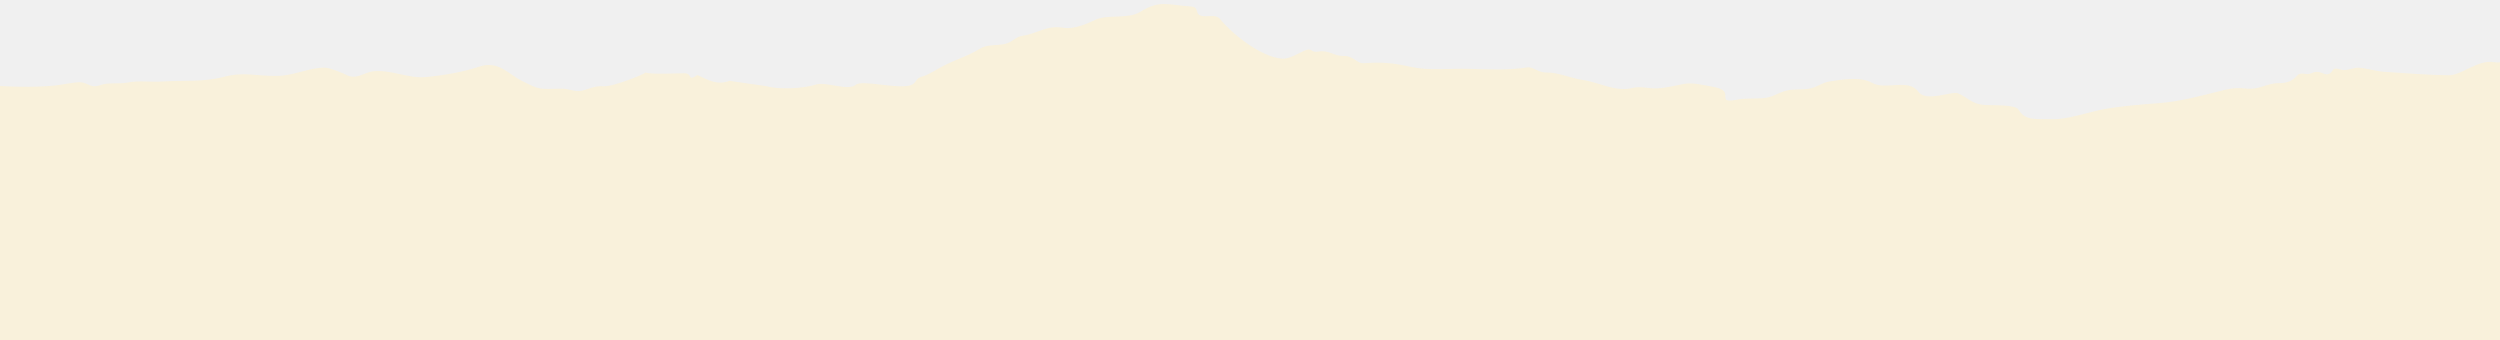
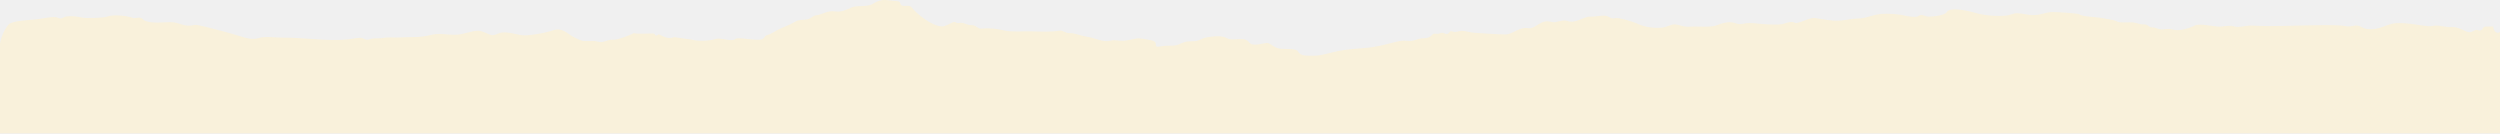
- <svg xmlns="http://www.w3.org/2000/svg" fill="none" viewBox="0 0 375 51">
-   <clipPath id="49t9j9vl8a">
-     <path fill="#fff" d="M0 0H375V51H0z" />
-   </clipPath>
-   <g clip-path="url(#49t9j9vl8a)">
-     <path fill="#F9F1DB" fill-rule="evenodd" d="M674.892 10.786c-1.106-.242-1.417-1.97-1.191-1.986-.899.061-1.52.008-2.446.042-1.009.04-.711.949-1.533 1.183-.796.226-.99-.446-1.741-.047-1.255.668-1.734.84-2.944.286-1.1-.503-2.575-1.33-4.232-1.258-1.501.065-2.892-.29-4.335-.46-1.21-.142-1.806.278-2.886.189-3.223-.26-8.36-1.517-11.427-.733-2.815.717-4.265 1.957-7.539 1.605-1.585-.172-1.876-.918-3.067-1.077-1.106-.146-2.103.43-3.294.228-2.892-.49-6.231-.354-9.259-.333-6.853.052-13.563.493-20.441.102-1.366-.075-3.896.713-5.086.321-1.366-.452-2.77-.14-4.187-.007-1.941.182-6.594-1.075-8.037-.39-1.928.917-4.84 1.977-7.234 1.277-1.359-.395-2.077.045-3.384.007-.958-.028-1.488-.6-2.582-.612-1.43-.015-1.527-1.101-2.912-.95-.731.079-2.439-.562-3.313-.626-1.249-.094-4.167.252-4.943-.331-.511-.387-4.478-.976-5.371-1.133-1.365-.237-5.477-.316-6.363-1.088-.281-.245-7.473-.718-8.368-.663-2.486.155-3.777 1.127-6.408.935-1.428-.104-2.778-.463-4.188-.548-1.505-.092-2.137.566-3.539.71-2.922.3-6.977-.027-9.559-.807-1.686-.51-7.968-2.087-9.031-.204-.536.948-4.353 1.41-5.695 1.336-1.122-.063-2.051-.98-3.089-.136-.605.496-3.398.03-4.06-.146-1.779-.473-5.419-.721-7.295-.553-3.096.276-4.561 1.387-7.418 1.437-1.767.03-3.764.533-5.667.643-2.571.148-5.224-.471-7.651-.804-1.605-.22-5.255 1.969-6.164 1.48-1.311-.707-2.95.286-4.254.456-1.439.184-2.895.06-4.336.023-2.605-.066-4.858-.734-7.527-.17-1.701.359-2.16-.344-3.706-.478-1.415-.12-3.237.451-4.362.915-1.948.801-6.055.267-8.364.458-2.185.181-3.051-.648-4.771-.718-1.068-.045-2.533.874-3.717.993-3.049.301-5.786-.225-8.017-1.291-.906-.433-5.458-1.848-6.47-1.638-1.926.397-1.818-.63-3.347-.749-1.56-.12-3.113.372-4.687.296-1.835-.088-4.392 2.212-6.885 1.37-1.282-.43-2.48.003-3.669.299-.994.246-1.658-.228-2.686-.236-2.538-.015-3.849 2.524-6.082 2.126-2.477-.442-4.847 1.984-6.873 1.958-3.346-.042-6.368-.32-9.652-.52-1.135-.069-2.823-.58-3.809-.613-.856-.027-1.84.561-2.699.282-1.469-.478-.947.314-1.774.652-.787.324-1.268-.74-2.611-.103-.789.374-1.561-.333-2.186.402-.552.65-1.417 1.107-2.674 1.085-1.91-.035-2.845 1.068-5.108.797-1.556-.185-2.664.11-4.082.468-2.789.706-5.811 1.512-8.834 1.732-2.593.19-5.745.455-8.144.886-2.247.403-5.55 1.587-7.831 1.527-2.34-.06-4.117.268-5.047-1.41-.455-.821-3.828-.652-5.028-.723-2.039-.12-2.623-1.13-4.072-1.754-.897-.384-4.8 1.38-5.951-.232-1.478-2.073-4.953-.173-6.96-1.342-1.61-.94-4.43-.519-6.392-.2-1.052.172-1.714.743-2.687 1.003-1.233.329-2.595.045-3.872.398-1.367.38-1.938 1.01-3.534 1.116-.877.057-2.666.01-3.405.154-4.142.814-.133-1.228-3.965-1.875-1.414-.238-2.985-.684-4.377-.428-1.252.232-2.594.582-3.903.664-1.31.083-2.563-.39-3.863-.049-2.437.636-5.015-.89-7.371-1.208-1.683-.228-3.777-1.18-5.493-1.119-1.072.04-2.087-.886-2.779-.777-3.048.475-5.91.312-8.959.223-2.724-.08-5.818.307-8.478-.278-2.55-.561-4.246-.781-7.097-.565-1.17.09-1.494-1.13-3.13-1.094-1.455.034-2.15-.947-3.78-.644-1.14.21-.813-.69-2.083-.134-.702.308-2.262 1.258-3.225 1.198-3.418-.208-7.945-4.102-9.339-5.89-.777-.995-2.213-.143-3.158-.662-.629-.343-.035-1.2-1.284-1.286-3.678-.25-4.64-1.014-7.655.844-1.73 1.066-4.857.335-6.578 1.12-1.233.562-3.164 1.509-4.938 1.223-2.527-.402-3.878.912-6.053 1.2-1.104.147-1.556 1.067-2.863 1.277-1.242.201-2.538.043-3.531.66-1.779 1.104-3.591 1.6-5.569 2.621-.657.339-2.246 1.347-3.003 1.527-1.213.286-.851.963-1.777 1.319-1.813.7-7.337-.846-8.293-.045-1.19.998-4.479-.556-6.086-.01-1.664.566-5.521.768-7.27.222-.156-.048-5.686-.766-5.537-.826-1.932.784-3.396-.193-4.859-.85-1.544 1.04-.688-.227-1.885-.26-.938-.023-5.104.232-5.918-.131.239.106-4.822 2.19-6.29 2.08-1.4-.104-2.244.47-3.325.677-.978.188-1.949-.336-2.92-.319-3.591.061-3.185.236-6.1-1.226-1.919-.965-3.425-3.048-6.316-2.069-2.33.79-5.463 1.329-8.079 1.564-2.486.225-5.262-1.187-7.853-.867-1.256.156-2.495 1.307-3.943.548-.452-.237-2.46-1.084-3.222-1.099-2.29-.046-4.596 1.19-7.13 1.233-3.365.059-4.93-.682-8.165.17-2.95.776-6.03.472-9.07.672-1.837.122-3.455-.192-5.305.165-1.17.227-2.945-.024-3.898.333-1.563.59-1.725-.182-3.01-.377-.662-.103-3.16.412-3.93.484-6.987.652-13.366-.602-20.436-.553-1.954.014-5.41-.464-7.175.109-1.355.438-2.845.325-4.173-.044-2.865-.794-5.593-1.717-8.552-2.424-1.058-.253-6.377-1.775-7.257-1.57-3.604.83-4.397-.896-7.614-.872-2.31.018-5.354.46-7.582-.344-1.086-.391-.687-.985-2.233-1.064.304.015-1.526.185-1.54.178-1.763-.765-6.276-1.24-8.117-.5-1.16.466-6.582.57-7.843.315-1.562-.314-3.083-.59-4.778-.347-1.256.18-1.502 1.029-2.794.377-1.136-.575-5.177.39-6.755.54-1.983.191-7.386.375-8.46 1.588-1.352 1.524-.665 4.355-.786 6.028-.785 10.896-1.029 21.823-1.466 32.723-.116 2.894-.225 5.79-.35 8.685-.105 2.454-.558 3.028 3.052 3.95 1.483.378 1.866 1.118 3.746.717 1.094-.232 2.712-.073 3.79.047 1.772.2 3.627.46 4.294 1.203 2.05-1.074 6.606-.002 9.134.173.901.062 2.573-.965 3.203-.39.692.632 1.921.809 2.818 1.289.844.457 4.79-.75 5.788-.983 2.078-.482 5.346 1.066 5.93 2.201 1.903-1.236 5.096.444 7.52-.334 2.48-.793 4.962-.654 7.186.087 1.258.419 2.244.159 3.561.249 1.367.093 2.475.719 3.928.835 2.338.186 6.306.25 8.29 1.006 1.34.508 2.852.381 4.342.427.603.02.982-1.095 2.066-1.234 2.514-.325 4.574-.609 6.74-1.407 1.998-.737 5.465-1.322 7.764-1.664 1.61-.237 2.182.259 3.565.499.82.141 2.29-.897 2.86-1.07 1.646-.498 3.066.225 4.663-.552.756-.365 2.227-.146 2.817.28 1.182.852 5.867-.77 7.157-1.062 2.97-.675 4.644-.817 7.74-1.1 1.412-.13 2.284-.771 3.81-.616 1.517.152 2.924.636 4.453.818 6.193.735 11.867-.202 17.971.789 3.405.554 6.052.938 9.216 1.94 2.35.742 4.482 1.828 7.053 2.168 1.963.257 3.043.525 5.313.511 1.876-.013 7.468-.333 8.859-1.181.598-.367 4.007-1.803 4.873-1.944.338-.056 2.052.117 2.055-.42.002-.598.356-1.137 1.475-1.102 2.31.073 3.962.434 6.296.716 3.199.386 7.121.045 9.916 1.294 2.128.953 3.8.841 6.237 1.565 2.162.647 3.05-.84 4.766-1.47 1.777-.649 3.584-1.434 5.705-1.708 2.02-.263 4.486-.284 6.303-.821.635-.19 3.256.222 4.104.174 1.728-.099 3.459-.124 5.188-.215 2.943-.154 5.394-1.346 8.367-1.349 3.389 0 6.45.574 9.966.475 1.694-.048 3.262.419 4.959.343.751-.035.99.69 2.112.58 2.309-.23 8.634-.041 9.067 1.688 2.825-1.707 3.65.026 5.799.58 2.055.53 4.376.927 6.06 1.904 3.114 1.808 7.685-1.11 9.21-2.962.784-.954 7.517-4.636 9.664-4.163 2.499.551 3.414-.637 6.139-.66 2.636-.023 4.193.332 6.637.087 1.418-.142 2.58.47 3.951.358 1.036-.084 2.169-.498 3.195-.665 2.184-.354 4.873-.229 7.072-.103 2.449.137 3.578.207 5.551.696 1.702.422 5.573-.412 7.454-.495 1.322-.06 2.452-.44 3.665.106.236.104 1.246 1.213 1.772 1.118 1.898-.344 3.186-1.443 5.379-.738 2.691.867 1.769 1.322 4.893.809 1.351-.225 4.742-.238 6.124-.137 1.085.08 2.839 1.42 3.601 1.312 1.255-.18 2.399.2 3.53.44 1.868.395 3.996.195 5.763-.263 2.839-.737 5.288-.495 8.172-1.36 1.058-.316 2.489-.3 3.18.37.839.809 1.68-.158 2.843-.037 1.552.16 5.578 1.994 5.897 2.762.378.915 3.114 2.537 4.911 2.147 2.841-.62 4.583 1.803 6.357 2.698 2.017 1.014 4.343 1.76 6.279 2.813 1.327.722 3.706 4.246 5.998 2.695 1.177-.794 2.341-.238 3.794-.329 1.691-.107 2.275-.88 3.6-1.355 1.953-.695 3.31-.144 5.015-1.294 1.623-1.094 5.681-2.423 8.007-2.808.745-1.05 2.99-.28 4.168-.096 1.142.178 1.371-.162 2.472-.459 2.146-.583 4.481-1.05 6.574-1.51 1.887-.418 3.767-1.618 5.813-1.886 1.171-.15 1.684.503 2.736.53.623.016 2.128-.419 2.79-.516 2.5-.37 1.804-.523 4.186.547.687.308 2.204 1.125 3.308.913 3.496-.678 4.788 1.334 8.059 1.251 1.955-.048 5.099.409 6.852.947 2.365.725 4.59.337 7.169-.002 1.44-.19 1.791-.942 3.288-.97 1.413-.027 2.651-.468 3.816-.913 2.807-1.07 5.299 1.036 8.025.375 4.227-1.03 10.21.06 14.221 1.127 2.592.69 5.996.93 8.872 1.402 1.739.283 5.933.956 7.269 1.65 2.338 1.212 4.146 1.6 6.678 2.523 1.628.596 3.552.67 5.359.927 1.199.17.943-.96 1.102-1.328.417-.976 2.005-1.775 2.118-2.774.114-1.03 1.54-.586 2.473-.712 2.694-.366 4.021-1.356 6.162-2.088 1.095-.372 1.812-.28 2.889-.825.976-.495 1.152-1.038 2.503-1.212.517-.065 2.757-.536 3.212-.339.723.313-.394.667.188.938 1.109-.387 1.102-1.623 2.636-1.17 1.378.404 2.605-.696 3.641-.11 1.199.678 3.524.694 4.406 1.53 1.058 1.006-.881 1.324-.75 2.237 1.48-.025.411-.596 2.552-.405 1.142.102 2.23.562 3.375.727 2.136.307 3.856.703 5.338-.615.301-.266 5.341-2.039 5.566-1.934.732.342 6.653.26 7.23.046.451-.167 5.522-1.252 5.894-1.22 1.071.086 2.502-.497 3.323-.328.961.196 1.689.55 2.791.355 1.225-.218 1.81.376 2.813.274.941-.096.396-.957 1.714-.689 1.188.24 1.203-.736 2.131-.887 1.096-.177 2.328.551 3.561.435 1.514-.142 6.51-.059 7.035-1.027.664-1.232 5.081.807 6.255.374 2.228-.825 3.802-.387 5.889-.379 1.287.008 1.307-.952 2.944-.538 1.223.311 2.097.98 3.404.29 1.488-.785 3.856-.104 5.454.42 2.55.833 5.708 1.138 8.095 2.065.796.309 1.793.242 2.621.488.66.195.66.885 1.352 1.19 1.566.683 3.637 1.574 3.404 2.912 1.119-.527 6.542-.237 8.502-1.861.855-.704 6.407-.73 7.552-.586 2.789.347 2.976.852 5.235 1.424 1.824.46 3.507 1.218 5.539 1.34 1.016.06 1.734-.357 2.685.012 4.452 1.724 7.791 2.741 12.974 3.12.705.05 2.485-.336 2.925.065.31.28 2.238.592 2.756.435 2.996-.913 1.89-1.598 5.461-.44 1.146.373 7.131.513 8.49.329 1.585-.218 6.186-1.835 7.053-.574.796 1.162 2.44-.275 4.038.308 2.297.835 5.002-5.187 7.823-4.719 3.32.548 7.176-2.103 10.573-2.13 2.977-.025 3.96-3.878 6.562-3.517 1.061.145 1.85-.106 2.717-.095V10.51c-.343.207-.634.322-.841.277z" clip-rule="evenodd" />
-   </g>
+ <svg xmlns="http://www.w3.org/2000/svg" height="20" width="375" viewBox="0 0 375 20">
+   <defs id="defs5123">
+     <clipPath id="clipPath5159">
+       <rect y="0" x="0" height="20" width="375" style="fill:none;fill-opacity:1" />
+     </clipPath>
+   </defs>
+   <path clip-path="url(#clipPath5159)" clip-rule="evenodd" fill="#f9f1db" fill-rule="evenodd" d="m 374.593,4.925 c -0.535,-0.117 -0.685,-0.953 -0.576,-0.96 -0.435,0.029 -0.735,0.004 -1.183,0.02 -0.488,0.019 -0.344,0.459 -0.741,0.572 -0.385,0.109 -0.479,-0.216 -0.842,-0.023 -0.607,0.323 -0.839,0.406 -1.424,0.138 -0.532,-0.243 -1.245,-0.643 -2.047,-0.608 -0.726,0.031 -1.399,-0.14 -2.096,-0.222 -0.585,-0.069 -0.873,0.134 -1.396,0.091 -1.559,-0.126 -4.043,-0.734 -5.526,-0.354 -1.361,0.347 -2.062,0.946 -3.646,0.776 -0.766,-0.083 -0.907,-0.444 -1.483,-0.521 -0.535,-0.071 -1.017,0.208 -1.593,0.11 -1.399,-0.237 -3.013,-0.171 -4.477,-0.161 -3.314,0.025 -6.559,0.238 -9.885,0.049 -0.661,-0.036 -1.884,0.345 -2.459,0.155 -0.661,-0.219 -1.34,-0.068 -2.025,-0.003 -0.939,0.088 -3.189,-0.52 -3.887,-0.189 -0.932,0.443 -2.341,0.956 -3.498,0.618 -0.657,-0.191 -1.004,0.022 -1.636,0.003 -0.463,-0.014 -0.72,-0.29 -1.249,-0.296 -0.692,-0.007 -0.738,-0.532 -1.408,-0.459 -0.353,0.038 -1.179,-0.272 -1.602,-0.303 -0.604,-0.045 -2.015,0.122 -2.39,-0.16 -0.247,-0.187 -2.165,-0.472 -2.597,-0.548 -0.66,-0.115 -2.649,-0.153 -3.077,-0.526 -0.136,-0.118 -3.614,-0.347 -4.047,-0.321 -1.202,0.075 -1.826,0.545 -3.099,0.452 -0.691,-0.05 -1.343,-0.224 -2.025,-0.265 -0.728,-0.044 -1.033,0.274 -1.711,0.343 -1.413,0.145 -3.374,-0.013 -4.623,-0.39 -0.815,-0.247 -3.853,-1.009 -4.367,-0.099 -0.259,0.458 -2.105,0.682 -2.754,0.646 -0.543,-0.03 -0.992,-0.474 -1.494,-0.066 -0.293,0.24 -1.643,0.015 -1.963,-0.071 -0.86,-0.229 -2.621,-0.349 -3.528,-0.267 -1.497,0.133 -2.206,0.671 -3.587,0.695 -0.854,0.015 -1.82,0.258 -2.74,0.311 -1.243,0.072 -2.526,-0.228 -3.7,-0.389 -0.776,-0.106 -2.541,0.952 -2.981,0.716 -0.634,-0.342 -1.427,0.138 -2.057,0.221 -0.696,0.089 -1.4,0.029 -2.097,0.011 -1.26,-0.032 -2.349,-0.355 -3.64,-0.082 -0.823,0.174 -1.045,-0.166 -1.792,-0.231 -0.684,-0.058 -1.565,0.218 -2.109,0.442 -0.942,0.387 -2.928,0.129 -4.045,0.221 -1.057,0.088 -1.475,-0.313 -2.307,-0.347 -0.516,-0.022 -1.225,0.423 -1.797,0.48 -1.474,0.146 -2.798,-0.109 -3.877,-0.624 -0.438,-0.209 -2.639,-0.894 -3.129,-0.792 -0.931,0.192 -0.879,-0.305 -1.619,-0.362 -0.754,-0.058 -1.505,0.18 -2.267,0.143 -0.887,-0.043 -2.124,1.07 -3.329,0.663 -0.62,-0.208 -1.199,0.002 -1.774,0.145 -0.481,0.119 -0.802,-0.11 -1.299,-0.114 -1.227,-0.007 -1.861,1.221 -2.941,1.028 -1.198,-0.214 -2.344,0.959 -3.324,0.947 -1.618,-0.02 -3.079,-0.155 -4.668,-0.251 -0.549,-0.033 -1.365,-0.28 -1.842,-0.296 -0.414,-0.013 -0.89,0.271 -1.305,0.136 -0.71,-0.231 -0.458,0.152 -0.858,0.315 -0.381,0.157 -0.613,-0.358 -1.263,-0.05 -0.382,0.181 -0.755,-0.161 -1.057,0.194 -0.267,0.314 -0.685,0.535 -1.293,0.525 -0.924,-0.017 -1.376,0.516 -2.47,0.385 -0.752,-0.089 -1.288,0.053 -1.974,0.226 -1.349,0.341 -2.81,0.731 -4.272,0.838 -1.254,0.092 -2.778,0.22 -3.938,0.428 -1.087,0.195 -2.684,0.767 -3.787,0.738 -1.132,-0.029 -1.991,0.13 -2.441,-0.682 -0.22,-0.397 -1.851,-0.315 -2.431,-0.35 -0.986,-0.058 -1.268,-0.546 -1.969,-0.848 -0.434,-0.186 -2.321,0.667 -2.878,-0.112 -0.715,-1.002 -2.395,-0.084 -3.366,-0.649 -0.779,-0.455 -2.142,-0.251 -3.091,-0.097 -0.509,0.083 -0.829,0.359 -1.299,0.485 -0.596,0.159 -1.255,0.022 -1.872,0.192 -0.661,0.184 -0.937,0.488 -1.709,0.54 -0.424,0.028 -1.289,0.005 -1.647,0.074 -2.003,0.394 -0.064,-0.594 -1.917,-0.907 -0.684,-0.115 -1.443,-0.331 -2.117,-0.207 -0.605,0.112 -1.254,0.281 -1.887,0.321 -0.633,0.04 -1.239,-0.189 -1.868,-0.024 -1.178,0.308 -2.425,-0.43 -3.564,-0.584 -0.814,-0.11 -1.826,-0.571 -2.656,-0.541 -0.518,0.019 -1.009,-0.428 -1.344,-0.376 -1.474,0.23 -2.858,0.151 -4.332,0.108 -1.317,-0.039 -2.813,0.148 -4.1,-0.134 -1.233,-0.271 -2.053,-0.378 -3.432,-0.273 -0.566,0.044 -0.722,-0.546 -1.514,-0.529 -0.704,0.016 -1.04,-0.458 -1.828,-0.311 -0.551,0.102 -0.393,-0.334 -1.007,-0.065 -0.339,0.149 -1.094,0.608 -1.56,0.579 -1.653,-0.101 -3.842,-1.984 -4.516,-2.848 -0.376,-0.481 -1.07,-0.069 -1.527,-0.32 -0.304,-0.166 -0.017,-0.58 -0.621,-0.622 -1.779,-0.121 -2.244,-0.49 -3.702,0.408 -0.837,0.515 -2.349,0.162 -3.181,0.542 -0.596,0.272 -1.53,0.73 -2.388,0.591 -1.222,-0.194 -1.875,0.441 -2.927,0.58 -0.534,0.071 -0.752,0.516 -1.384,0.618 -0.601,0.097 -1.227,0.021 -1.708,0.319 -0.86,0.534 -1.737,0.774 -2.693,1.267 -0.318,0.164 -1.086,0.651 -1.452,0.738 -0.587,0.138 -0.412,0.466 -0.859,0.638 -0.877,0.339 -3.548,-0.409 -4.01,-0.022 -0.575,0.483 -2.166,-0.269 -2.943,-0.005 -0.805,0.274 -2.67,0.371 -3.516,0.107 -0.075,-0.023 -2.75,-0.37 -2.678,-0.399 -0.934,0.379 -1.642,-0.093 -2.35,-0.411 -0.747,0.503 -0.333,-0.11 -0.912,-0.126 -0.454,-0.011 -2.468,0.112 -2.862,-0.063 0.116,0.051 -2.332,1.059 -3.042,1.006 -0.677,-0.05 -1.085,0.227 -1.608,0.327 -0.473,0.091 -0.942,-0.162 -1.412,-0.154 -1.737,0.029 -1.54,0.114 -2.95,-0.593 -0.928,-0.467 -1.656,-1.474 -3.054,-1.001 -1.127,0.382 -2.642,0.643 -3.907,0.756 -1.202,0.109 -2.545,-0.574 -3.798,-0.419 -0.607,0.075 -1.207,0.632 -1.907,0.265 -0.219,-0.115 -1.19,-0.524 -1.558,-0.531 -1.107,-0.022 -2.223,0.575 -3.448,0.596 -1.627,0.029 -2.384,-0.33 -3.948,0.082 -1.427,0.375 -2.916,0.228 -4.386,0.325 -0.888,0.059 -1.671,-0.093 -2.565,0.08 -0.566,0.11 -1.424,-0.012 -1.885,0.161 -0.756,0.285 -0.834,-0.088 -1.456,-0.182 -0.32,-0.05 -1.528,0.199 -1.9,0.234 -3.379,0.315 -6.464,-0.291 -9.882,-0.267 -0.945,0.007 -2.616,-0.224 -3.47,0.053 -0.655,0.212 -1.376,0.157 -2.018,-0.021 -1.385,-0.384 -2.705,-0.83 -4.136,-1.172 -0.512,-0.122 -3.084,-0.858 -3.509,-0.759 -1.743,0.401 -2.126,-0.433 -3.682,-0.422 -1.117,0.009 -2.589,0.222 -3.667,-0.166 -0.525,-0.189 -0.332,-0.476 -1.08,-0.515 0.147,0.007 -0.738,0.089 -0.745,0.086 -0.853,-0.37 -3.035,-0.6 -3.925,-0.242 -0.561,0.225 -3.183,0.276 -3.793,0.152 -0.755,-0.152 -1.491,-0.285 -2.311,-0.168 -0.607,0.087 -0.726,0.498 -1.351,0.182 -0.549,-0.278 -2.503,0.189 -3.267,0.261 -0.959,0.092 -3.572,0.181 -4.091,0.768 C 0.641,4.421 0.059,5.79 0,6.599 v 15.824 4.2 1.91 c 0.717,0.183 2.415,0.541 3.324,0.347 0.529,-0.112 1.311,-0.035 1.833,0.023 0.857,0.097 1.754,0.222 2.076,0.582 0.991,-0.519 3.195,-9.67e-4 4.417,0.084 0.436,0.03 1.244,-0.467 1.549,-0.189 0.335,0.306 0.929,0.391 1.363,0.623 0.408,0.221 2.316,-0.363 2.799,-0.475 1.005,-0.233 2.585,0.515 2.868,1.064 0.92,-0.598 2.464,0.215 3.637,-0.162 1.199,-0.383 2.4,-0.316 3.475,0.042 0.608,0.203 1.085,0.077 1.722,0.12 0.661,0.045 1.197,0.348 1.9,0.404 1.131,0.09 3.049,0.121 4.009,0.486 0.648,0.246 1.379,0.184 2.1,0.206 0.292,0.01 0.475,-0.53 0.999,-0.597 1.216,-0.157 2.212,-0.294 3.259,-0.68 0.966,-0.356 2.643,-0.639 3.755,-0.805 0.779,-0.115 1.055,0.125 1.724,0.241 0.397,0.068 1.107,-0.434 1.383,-0.517 0.796,-0.241 1.483,0.109 2.255,-0.267 0.366,-0.177 1.077,-0.071 1.362,0.135 0.572,0.412 2.837,-0.372 3.461,-0.514 1.436,-0.326 2.246,-0.395 3.743,-0.532 0.683,-0.063 1.104,-0.373 1.842,-0.298 0.734,0.073 1.414,0.308 2.153,0.396 2.995,0.355 5.739,-0.098 8.69,0.382 1.647,0.268 2.927,0.454 4.457,0.938 1.136,0.359 2.167,0.884 3.411,1.048 0.949,0.124 1.472,0.254 2.569,0.247 0.907,-0.006 3.611,-0.161 4.284,-0.571 0.289,-0.177 1.938,-0.872 2.356,-0.94 0.163,-0.027 0.992,0.057 0.994,-0.203 9.67e-4,-0.289 0.172,-0.55 0.713,-0.533 1.117,0.035 1.916,0.21 3.045,0.346 1.547,0.187 3.444,0.022 4.795,0.626 1.029,0.461 1.838,0.407 3.016,0.757 1.046,0.313 1.475,-0.406 2.305,-0.711 0.859,-0.314 1.733,-0.693 2.759,-0.826 0.977,-0.127 2.169,-0.137 3.048,-0.397 0.307,-0.092 1.575,0.107 1.985,0.084 0.836,-0.048 1.673,-0.06 2.509,-0.104 1.423,-0.074 2.608,-0.651 4.046,-0.652 1.639,0 3.119,0.278 4.819,0.23 0.819,-0.023 1.577,0.203 2.398,0.166 0.363,-0.017 0.479,0.334 1.021,0.28 1.117,-0.111 4.175,-0.02 4.385,0.816 1.366,-0.825 1.765,0.013 2.804,0.28 0.994,0.256 2.116,0.448 2.93,0.921 1.506,0.874 3.716,-0.537 4.454,-1.432 0.379,-0.461 3.635,-2.242 4.673,-2.013 1.208,0.266 1.651,-0.308 2.969,-0.319 1.275,-0.011 2.028,0.161 3.21,0.042 0.686,-0.069 1.248,0.227 1.911,0.173 0.501,-0.041 1.049,-0.241 1.545,-0.322 1.056,-0.171 2.356,-0.111 3.42,-0.05 1.184,0.066 1.73,0.1 2.684,0.337 0.823,0.204 2.695,-0.199 3.605,-0.239 0.639,-0.029 1.186,-0.213 1.772,0.051 0.114,0.05 0.603,0.587 0.857,0.541 0.918,-0.166 1.541,-0.698 2.601,-0.357 1.301,0.419 0.855,0.639 2.366,0.391 0.653,-0.109 2.293,-0.115 2.961,-0.066 0.525,0.039 1.373,0.687 1.741,0.634 0.607,-0.087 1.16,0.097 1.707,0.213 0.903,0.191 1.932,0.094 2.787,-0.127 1.373,-0.356 2.557,-0.239 3.952,-0.658 0.512,-0.153 1.204,-0.145 1.538,0.179 0.406,0.391 0.812,-0.076 1.375,-0.018 0.751,0.077 2.697,0.964 2.852,1.336 0.183,0.442 1.506,1.227 2.375,1.038 1.374,-0.3 2.216,0.872 3.074,1.305 0.975,0.49 2.1,0.851 3.036,1.36 0.642,0.349 1.792,2.053 2.901,1.303 0.569,-0.384 1.132,-0.115 1.835,-0.159 0.818,-0.052 1.1,-0.426 1.741,-0.655 0.944,-0.336 1.601,-0.07 2.425,-0.626 0.785,-0.529 2.747,-1.172 3.872,-1.358 0.36,-0.508 1.446,-0.135 2.016,-0.046 0.552,0.086 0.663,-0.078 1.195,-0.222 1.038,-0.282 2.167,-0.508 3.179,-0.73 0.913,-0.202 1.822,-0.782 2.811,-0.912 0.566,-0.073 0.814,0.243 1.323,0.256 0.301,0.008 1.029,-0.203 1.349,-0.25 1.209,-0.179 0.872,-0.253 2.024,0.265 0.332,0.149 1.066,0.544 1.6,0.442 1.691,-0.328 2.315,0.645 3.897,0.605 0.945,-0.023 2.466,0.198 3.313,0.458 1.144,0.351 2.22,0.163 3.467,-9.67e-4 0.696,-0.092 0.866,-0.456 1.59,-0.469 0.683,-0.013 1.282,-0.226 1.845,-0.442 1.357,-0.517 2.562,0.501 3.881,0.181 2.044,-0.498 4.937,0.029 6.877,0.545 1.253,0.334 2.9,0.45 4.29,0.678 0.841,0.137 2.869,0.462 3.515,0.798 1.131,0.586 2.005,0.774 3.229,1.22 0.787,0.288 1.718,0.324 2.591,0.448 0.58,0.082 0.456,-0.464 0.533,-0.642 0.202,-0.472 0.97,-0.858 1.024,-1.341 0.055,-0.498 0.745,-0.283 1.196,-0.344 1.303,-0.177 1.944,-0.656 2.98,-1.01 0.53,-0.18 0.876,-0.135 1.397,-0.399 0.472,-0.239 0.557,-0.502 1.21,-0.586 0.25,-0.031 1.333,-0.259 1.553,-0.164 0.35,0.151 -0.191,0.323 0.091,0.454 0.536,-0.187 0.533,-0.785 1.275,-0.566 0.666,0.195 1.26,-0.337 1.761,-0.053 0.58,0.328 1.704,0.336 2.131,0.74 0.512,0.486 -0.426,0.64 -0.363,1.082 0.716,-0.012 0.199,-0.288 1.234,-0.196 0.552,0.049 1.078,0.272 1.632,0.352 1.033,0.148 1.865,0.34 2.581,-0.297 0.146,-0.129 2.583,-0.986 2.692,-0.935 0.354,0.165 3.217,0.126 3.496,0.022 0.218,-0.081 2.67,-0.605 2.85,-0.59 0.518,0.042 1.21,-0.24 1.607,-0.159 0.465,0.095 0.817,0.266 1.35,0.172 0.592,-0.105 0.875,0.182 1.36,0.133 0.455,-0.046 0.191,-0.463 0.829,-0.333 0.575,0.116 0.582,-0.356 1.031,-0.429 0.53,-0.086 1.126,0.266 1.722,0.21 0.732,-0.069 3.148,-0.029 3.402,-0.497 0.321,-0.596 2.457,0.39 3.025,0.181 1.077,-0.399 1.839,-0.187 2.848,-0.183 0.622,0.004 0.632,-0.46 1.424,-0.26 0.591,0.15 1.014,0.474 1.646,0.14 0.72,-0.38 1.865,-0.05 2.637,0.203 1.233,0.403 2.76,0.55 3.915,0.999 0.385,0.149 0.867,0.117 1.267,0.236 0.319,0.094 0.319,0.428 0.654,0.575 0.757,0.33 1.759,0.761 1.646,1.408 0.541,-0.255 3.164,-0.115 4.111,-0.9 0.413,-0.34 3.098,-0.353 3.652,-0.283 1.349,0.168 1.439,0.412 2.532,0.689 0.882,0.222 1.696,0.589 2.679,0.648 0.491,0.029 0.839,-0.173 1.298,0.006 2.153,0.834 3.768,1.325 6.274,1.509 0.341,0.024 1.202,-0.162 1.414,0.031 0.15,0.135 1.082,0.286 1.333,0.21 1.449,-0.442 0.914,-0.773 2.641,-0.213 0.554,0.18 3.448,0.248 4.106,0.159 0.766,-0.105 2.991,-0.887 3.411,-0.278 0.385,0.562 1.18,-0.133 1.953,0.149 1.111,0.404 2.419,-2.508 3.783,-2.282 1.605,0.265 3.47,-1.017 5.113,-1.03 1.44,-0.012 1.915,-1.875 3.173,-1.701 0.513,0.07 0.895,-0.051 1.314,-0.046 V 4.792 c -0.166,0.1 -0.307,0.156 -0.407,0.134 z" />
</svg>
